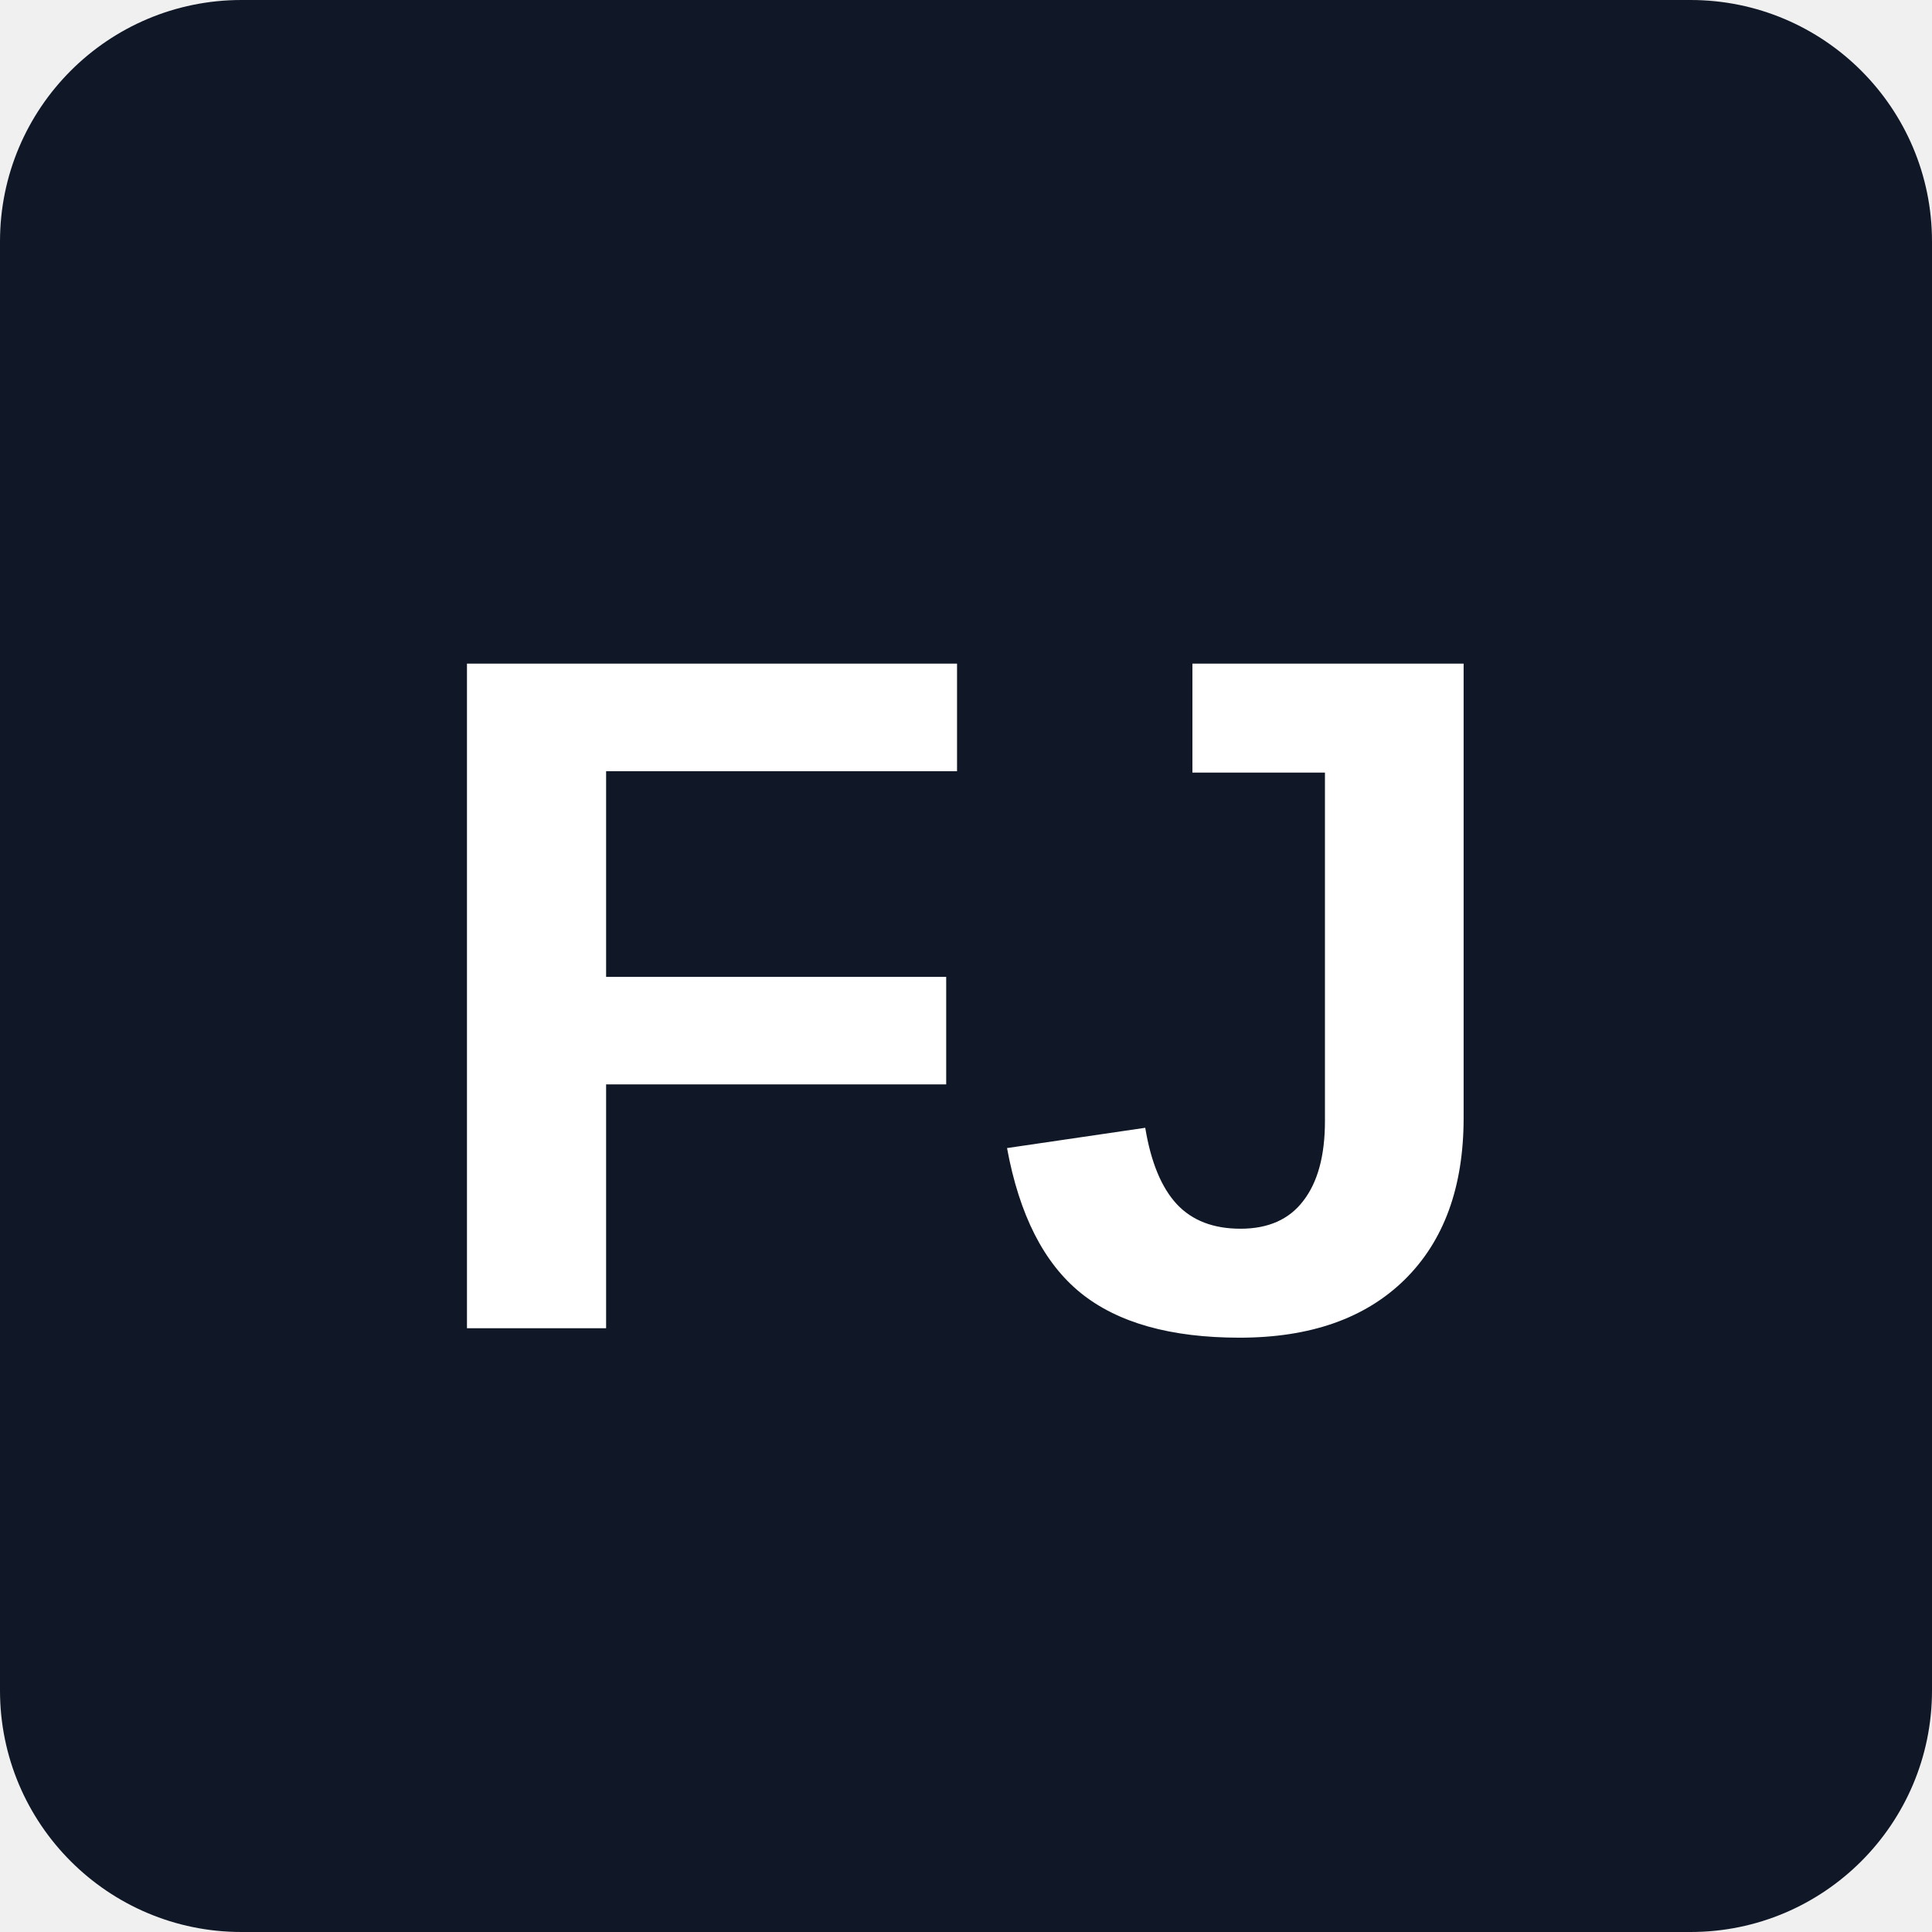
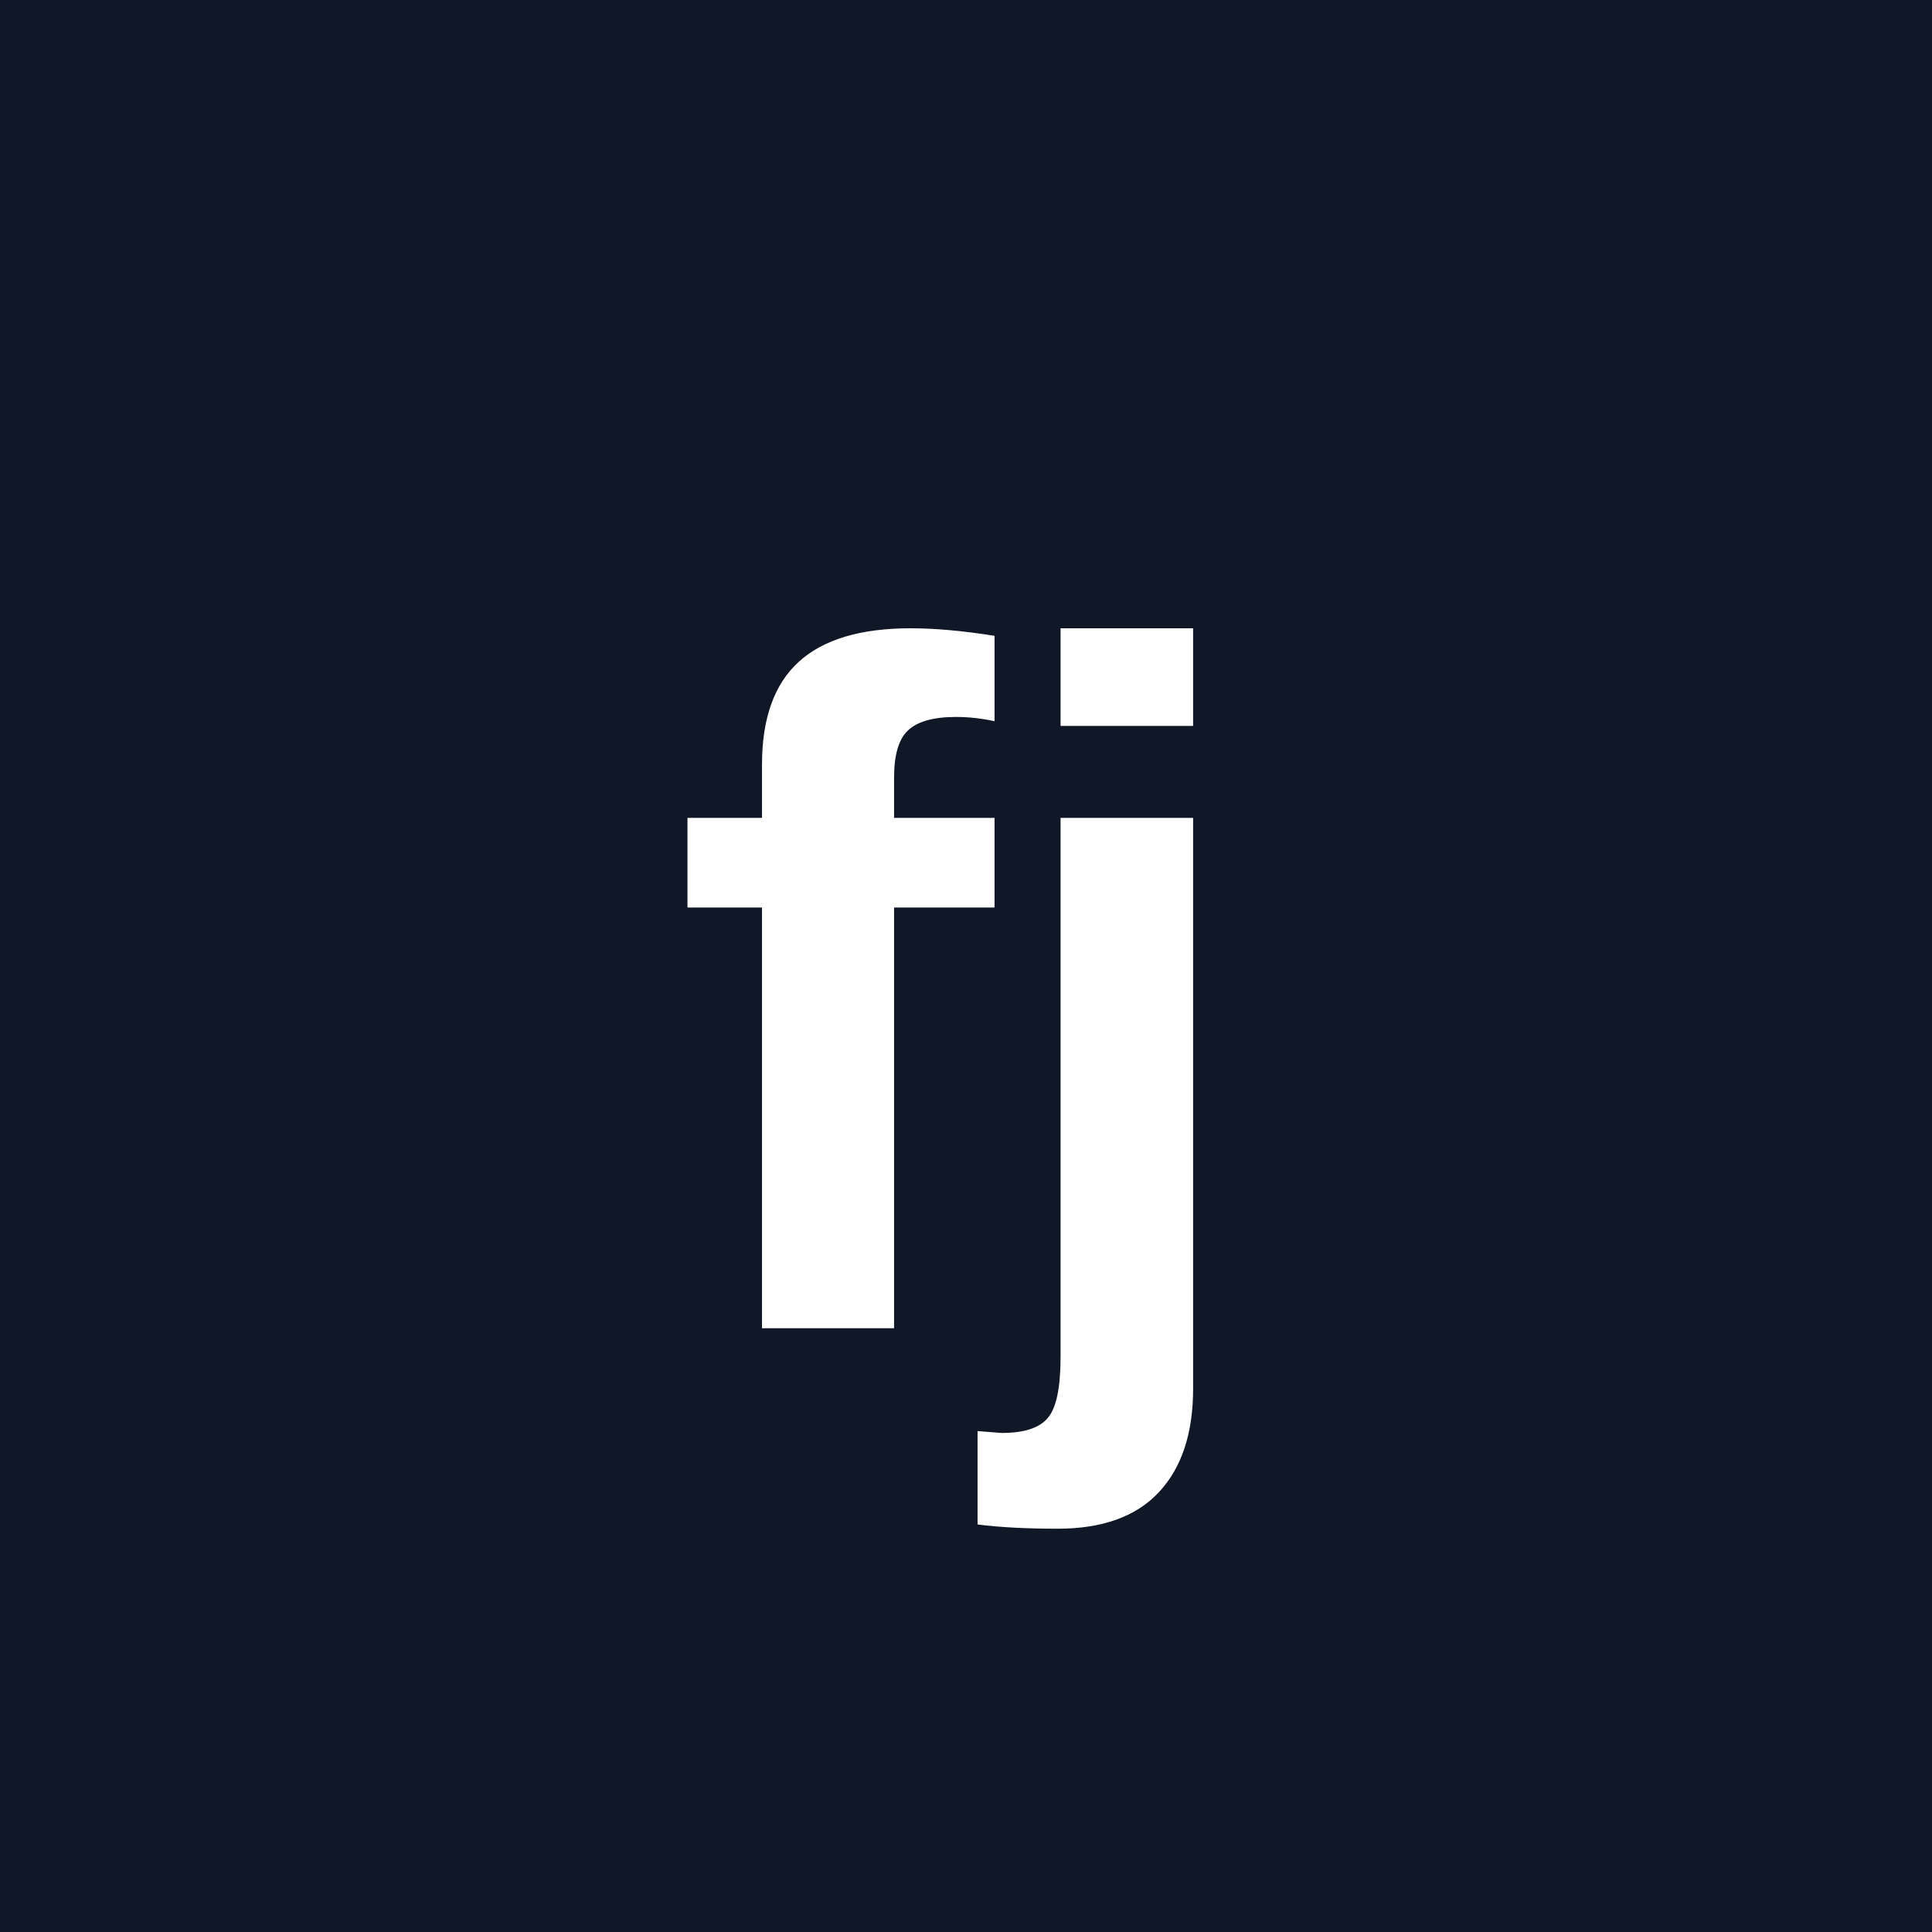
<svg xmlns="http://www.w3.org/2000/svg" viewBox="0 0 64 64">
-   <rect width="64" height="64" rx="8" fill="#101827" />
-   <text x="32" y="44" text-anchor="middle" font-family="Arial, sans-serif" font-size="32" font-weight="700" fill="#ffffff">FJ</text>
+   <rect width="64" height="64" fill="#101827" />
+   <text x="32" y="44" text-anchor="middle" font-family="Arial, sans-serif" font-size="32" font-weight="700" fill="#ffffff">fj</text>
</svg>
